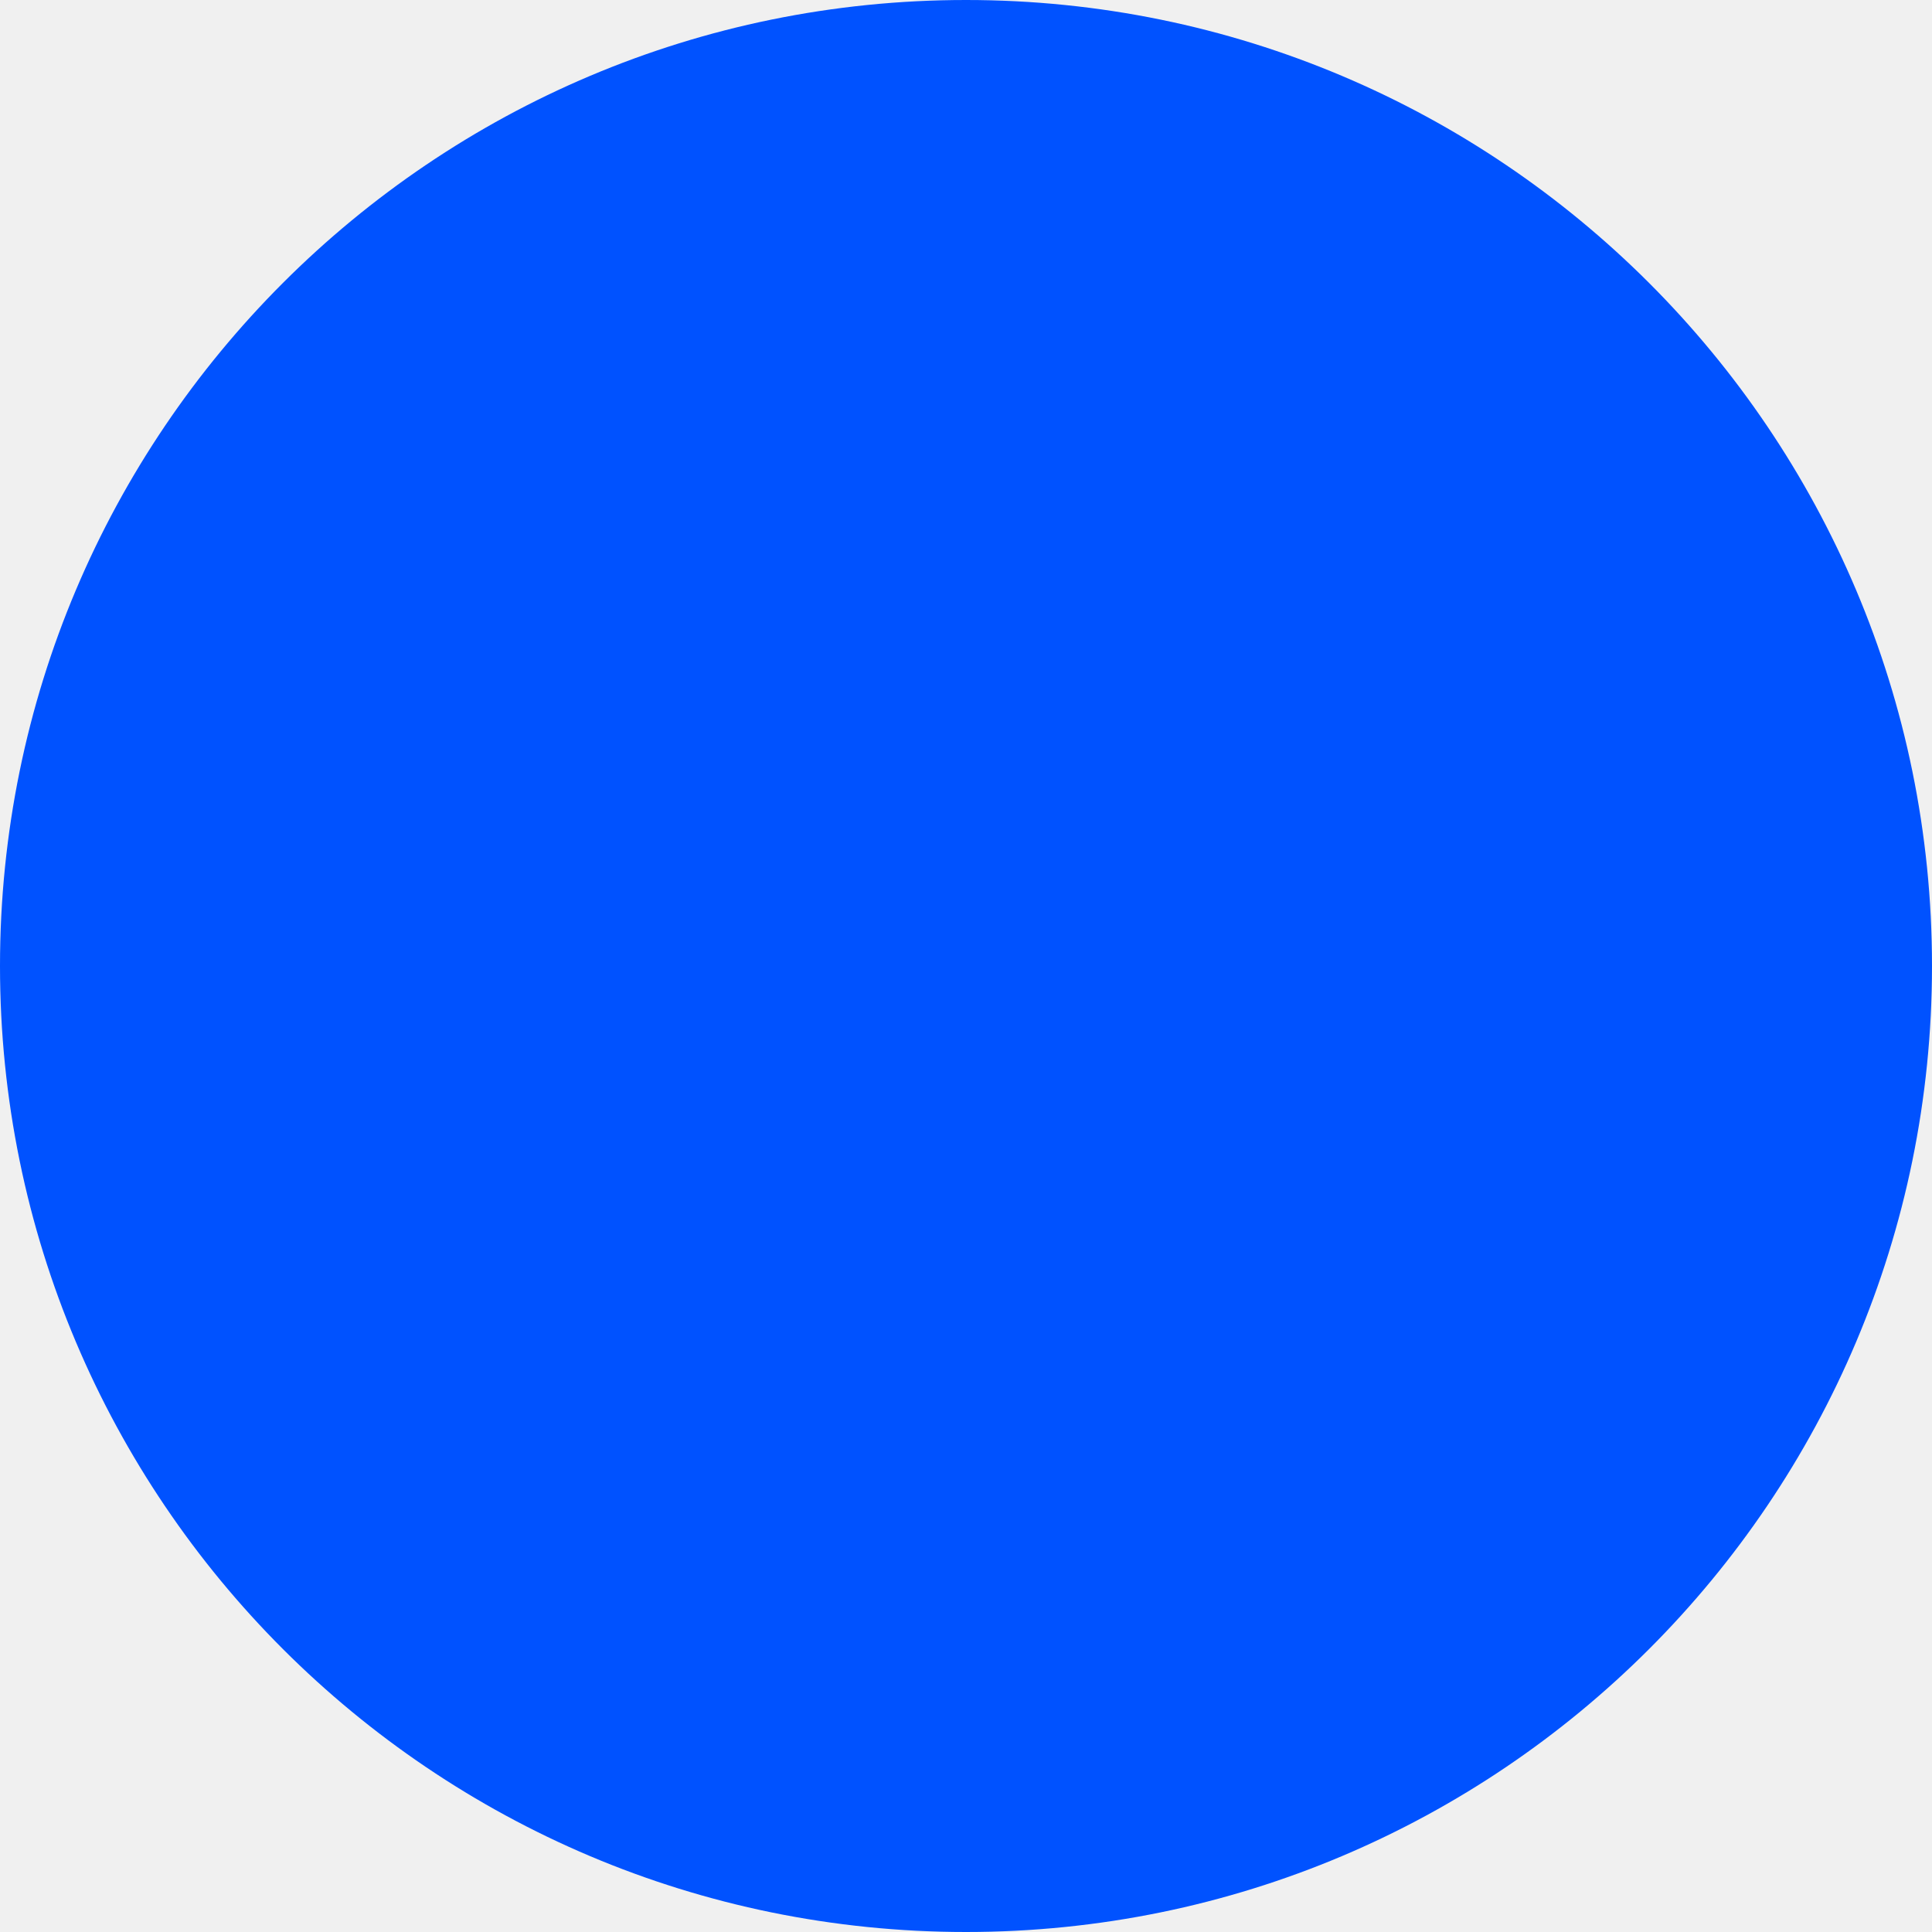
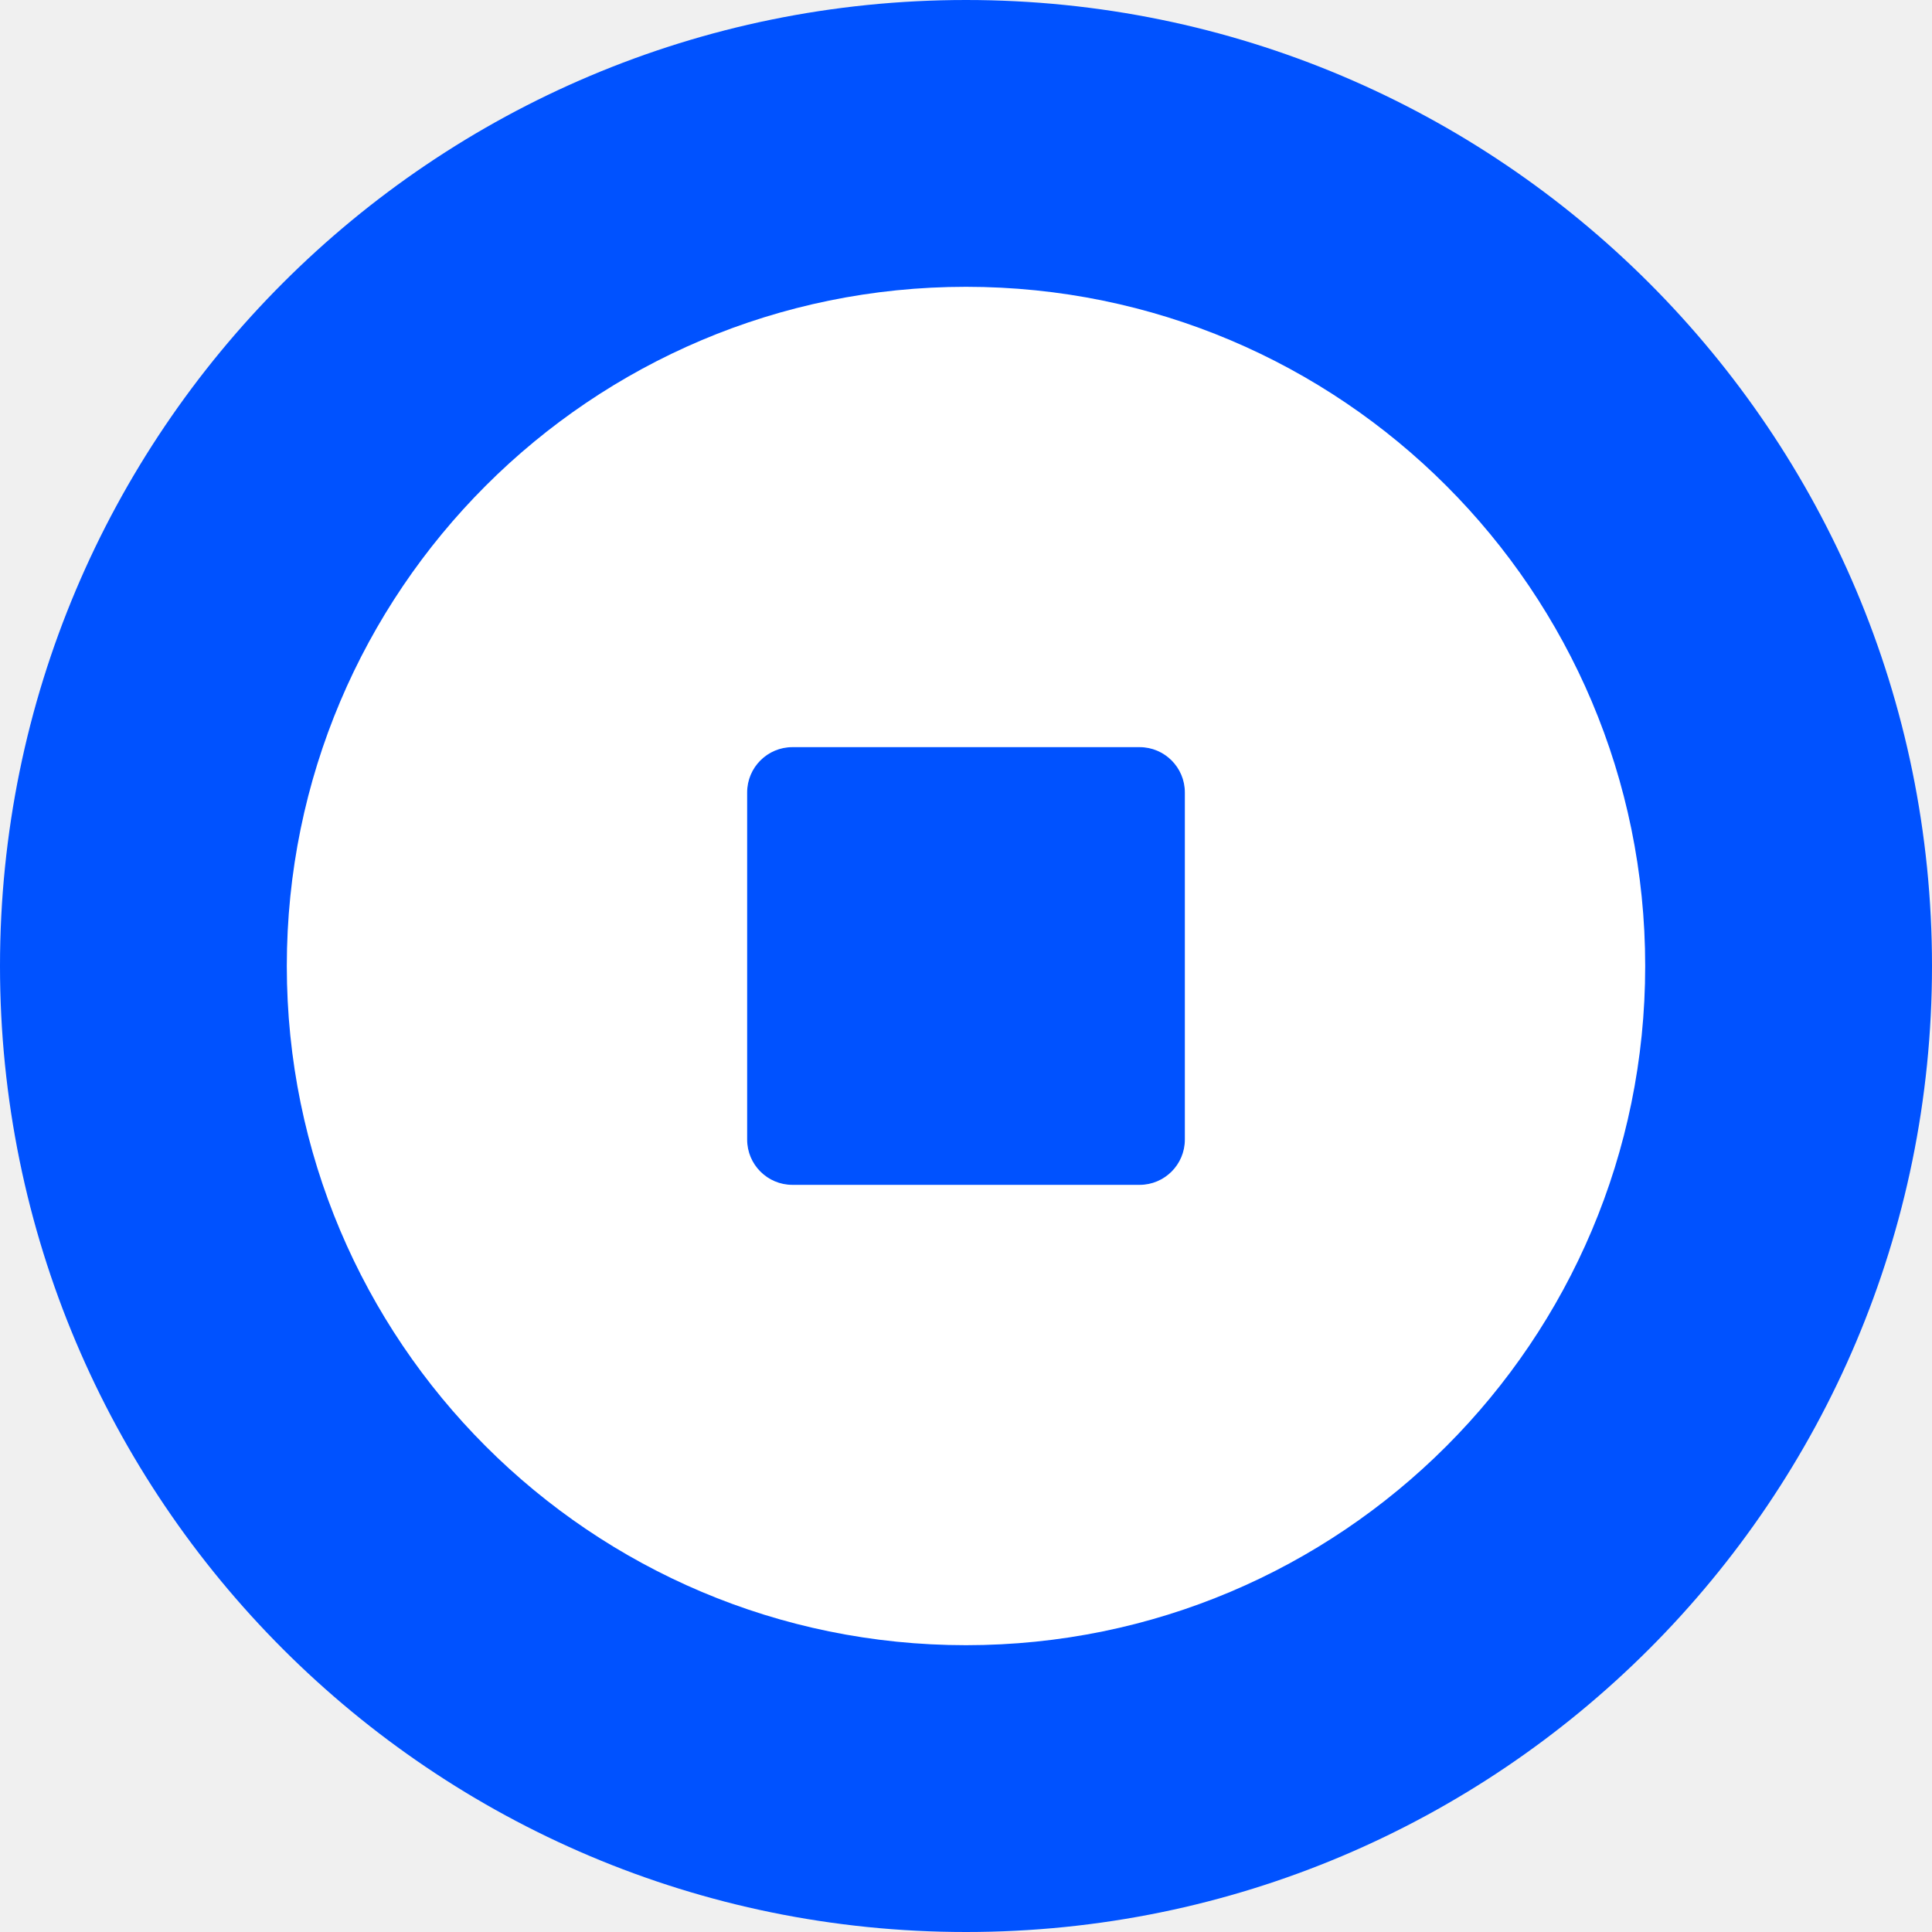
<svg xmlns="http://www.w3.org/2000/svg" width="40" height="40" viewBox="0 0 40 40" fill="none">
-   <g clip-path="url(#clip0_1951_3558)">
+   <g clip-path="url(#clip0_2606_9481)">
    <path d="M20 40C31.046 40 40 31.046 40 20C40 8.954 31.046 0 20 0C8.954 0 0 8.954 0 20C0 31.046 8.954 40 20 40Z" fill="#0052FF" />
-     <path fill-rule="evenodd" clip-rule="evenodd" d="M5.938 20C5.938 27.767 12.233 34.062 20 34.062C27.767 34.062 34.062 27.767 34.062 20C34.062 12.233 27.767 5.938 20 5.938C12.233 5.938 5.938 12.233 5.938 20ZM16.406 15.469C15.889 15.469 15.469 15.889 15.469 16.406V23.594C15.469 24.111 15.889 24.531 16.406 24.531H23.594C24.111 24.531 24.531 24.111 24.531 23.594V16.406C24.531 15.889 24.111 15.469 23.594 15.469H16.406Z" />
+     <path fill-rule="evenodd" clip-rule="evenodd" d="M5.938 20C5.938 27.767 12.233 34.062 20 34.062C27.767 34.062 34.062 27.767 34.062 20C34.062 12.233 27.767 5.938 20 5.938C12.233 5.938 5.938 12.233 5.938 20ZM16.406 15.469C15.889 15.469 15.469 15.889 15.469 16.406V23.594C15.469 24.111 15.889 24.531 16.406 24.531H23.594C24.111 24.531 24.531 24.111 24.531 23.594V16.406C24.531 15.889 24.111 15.469 23.594 15.469H16.406Z" fill="white" />
  </g>
  <defs>
-     <clipPath id="clip0_1951_3558">
-       <rect width="40" height="40" />
+     <clipPath id="clip0_2606_9481">
+       <rect width="40" height="40" fill="white" />
    </clipPath>
  </defs>
</svg>
